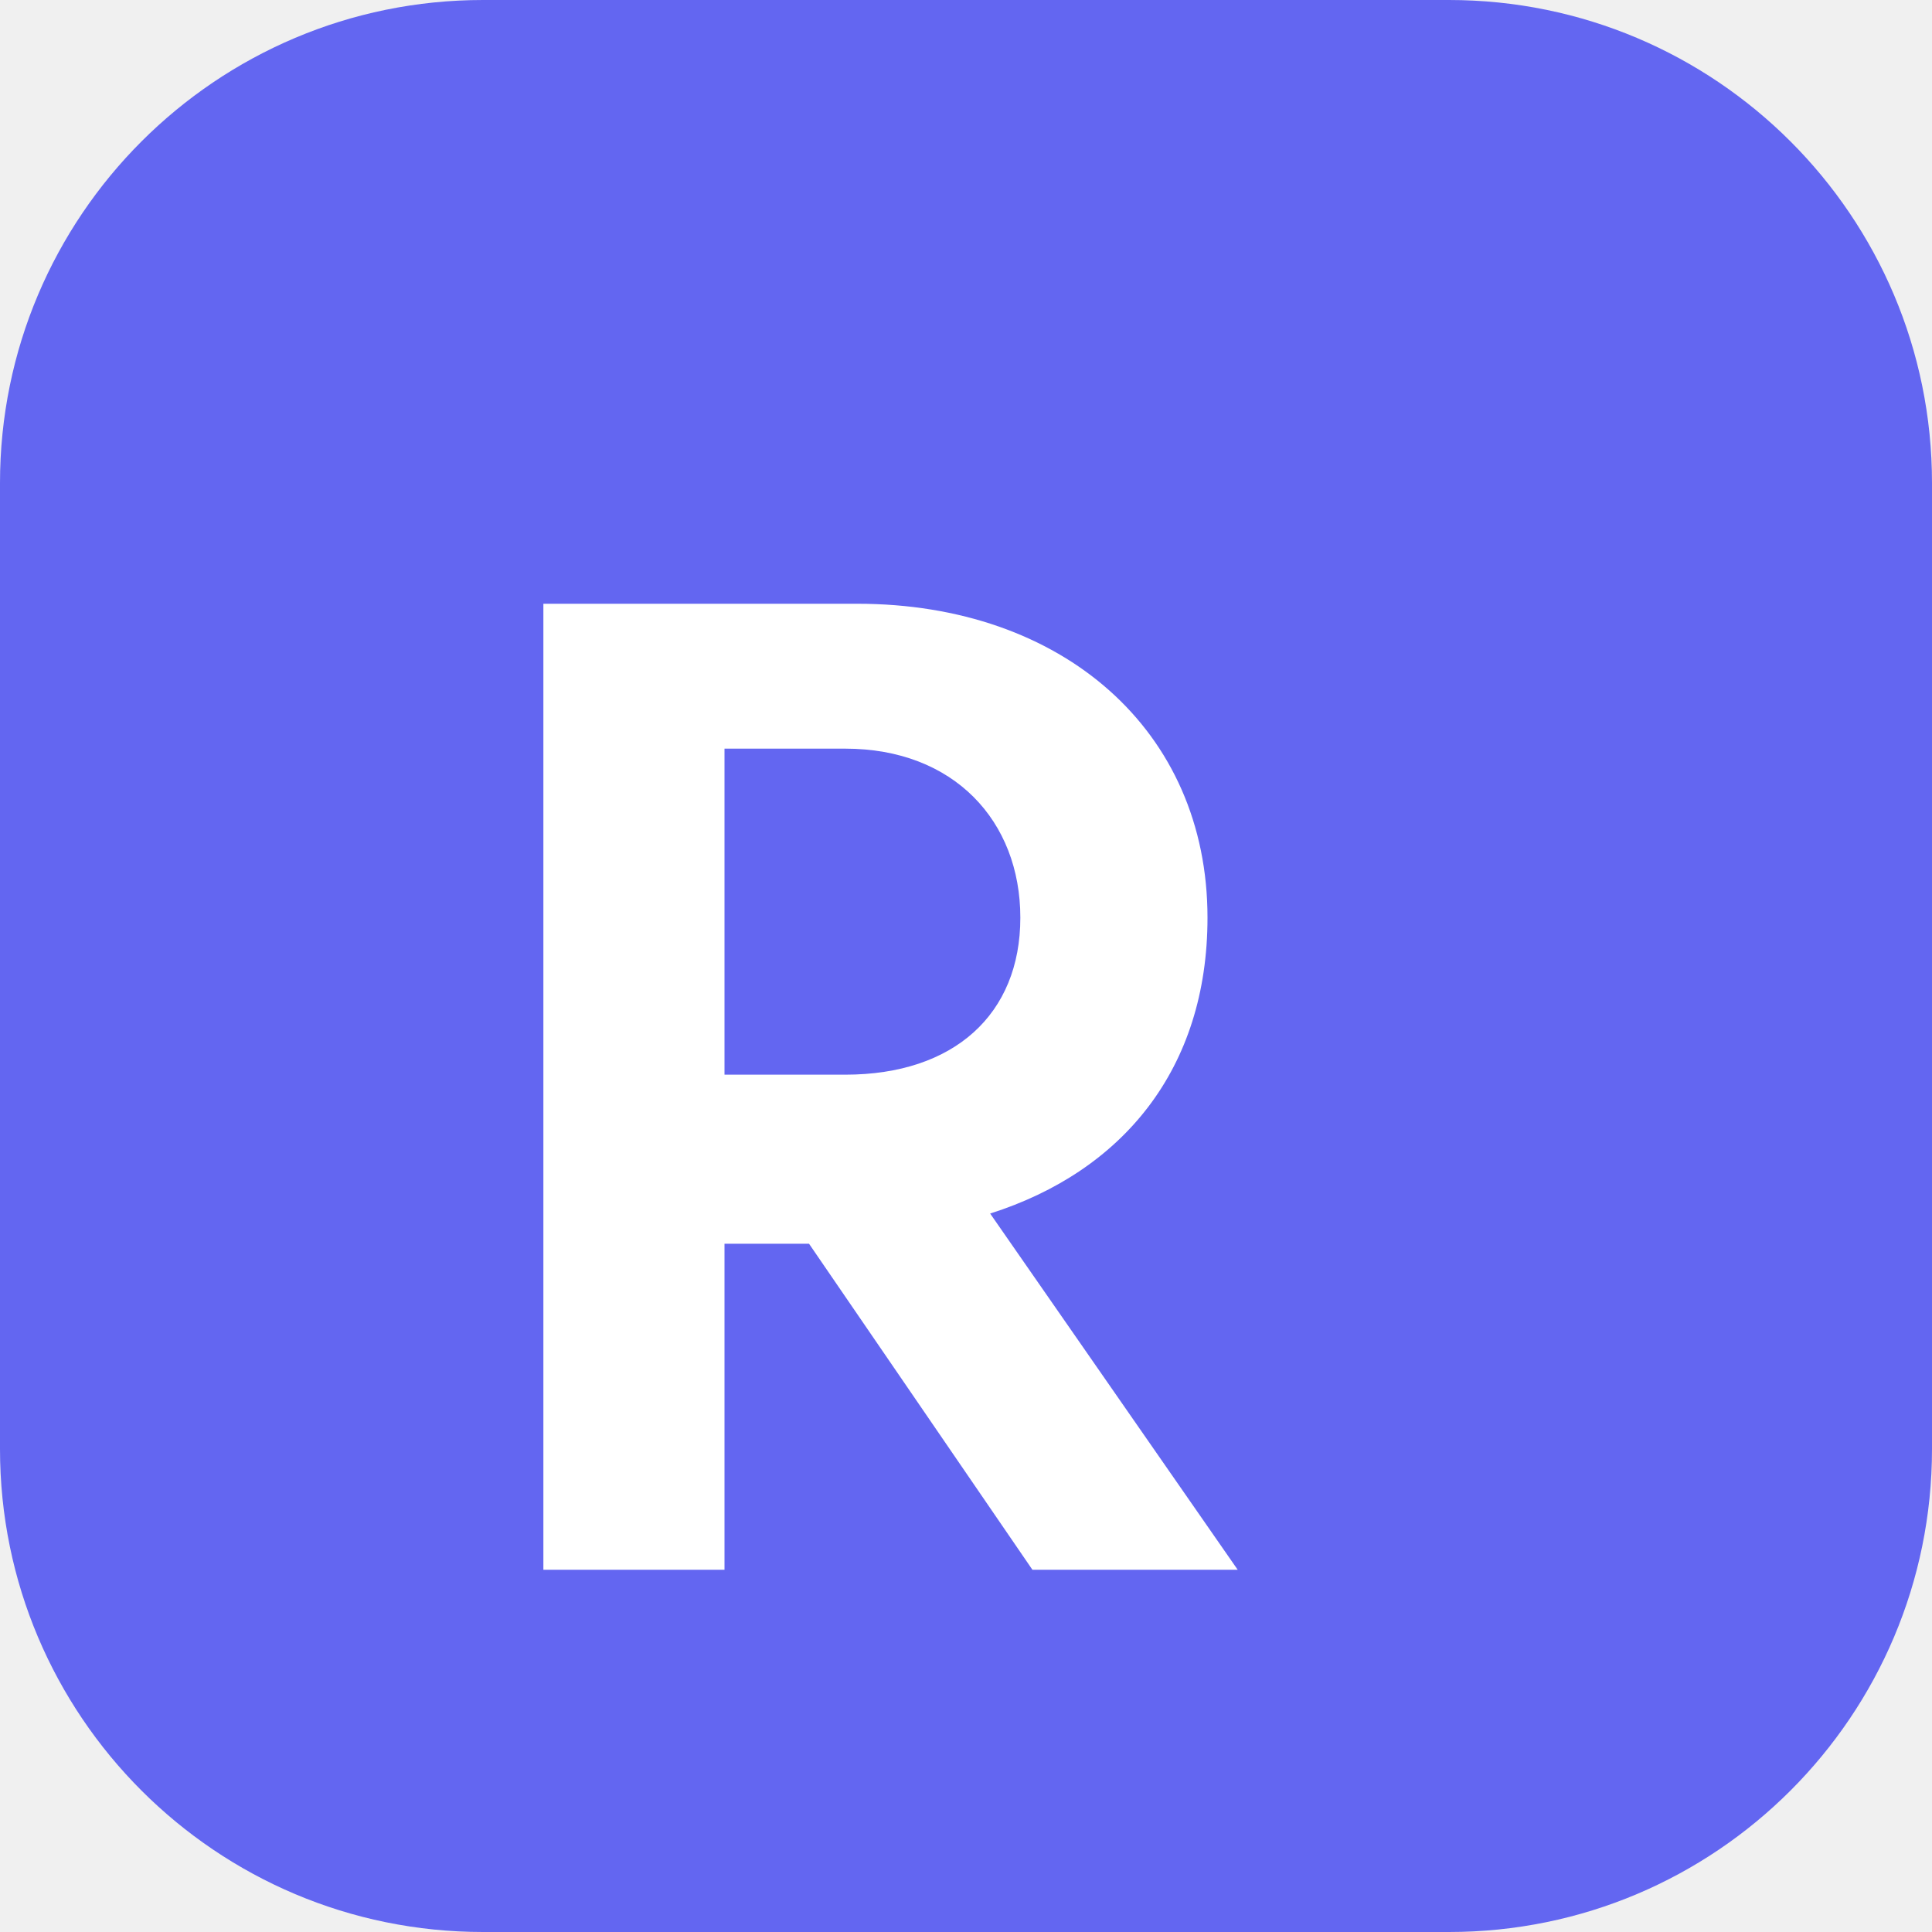
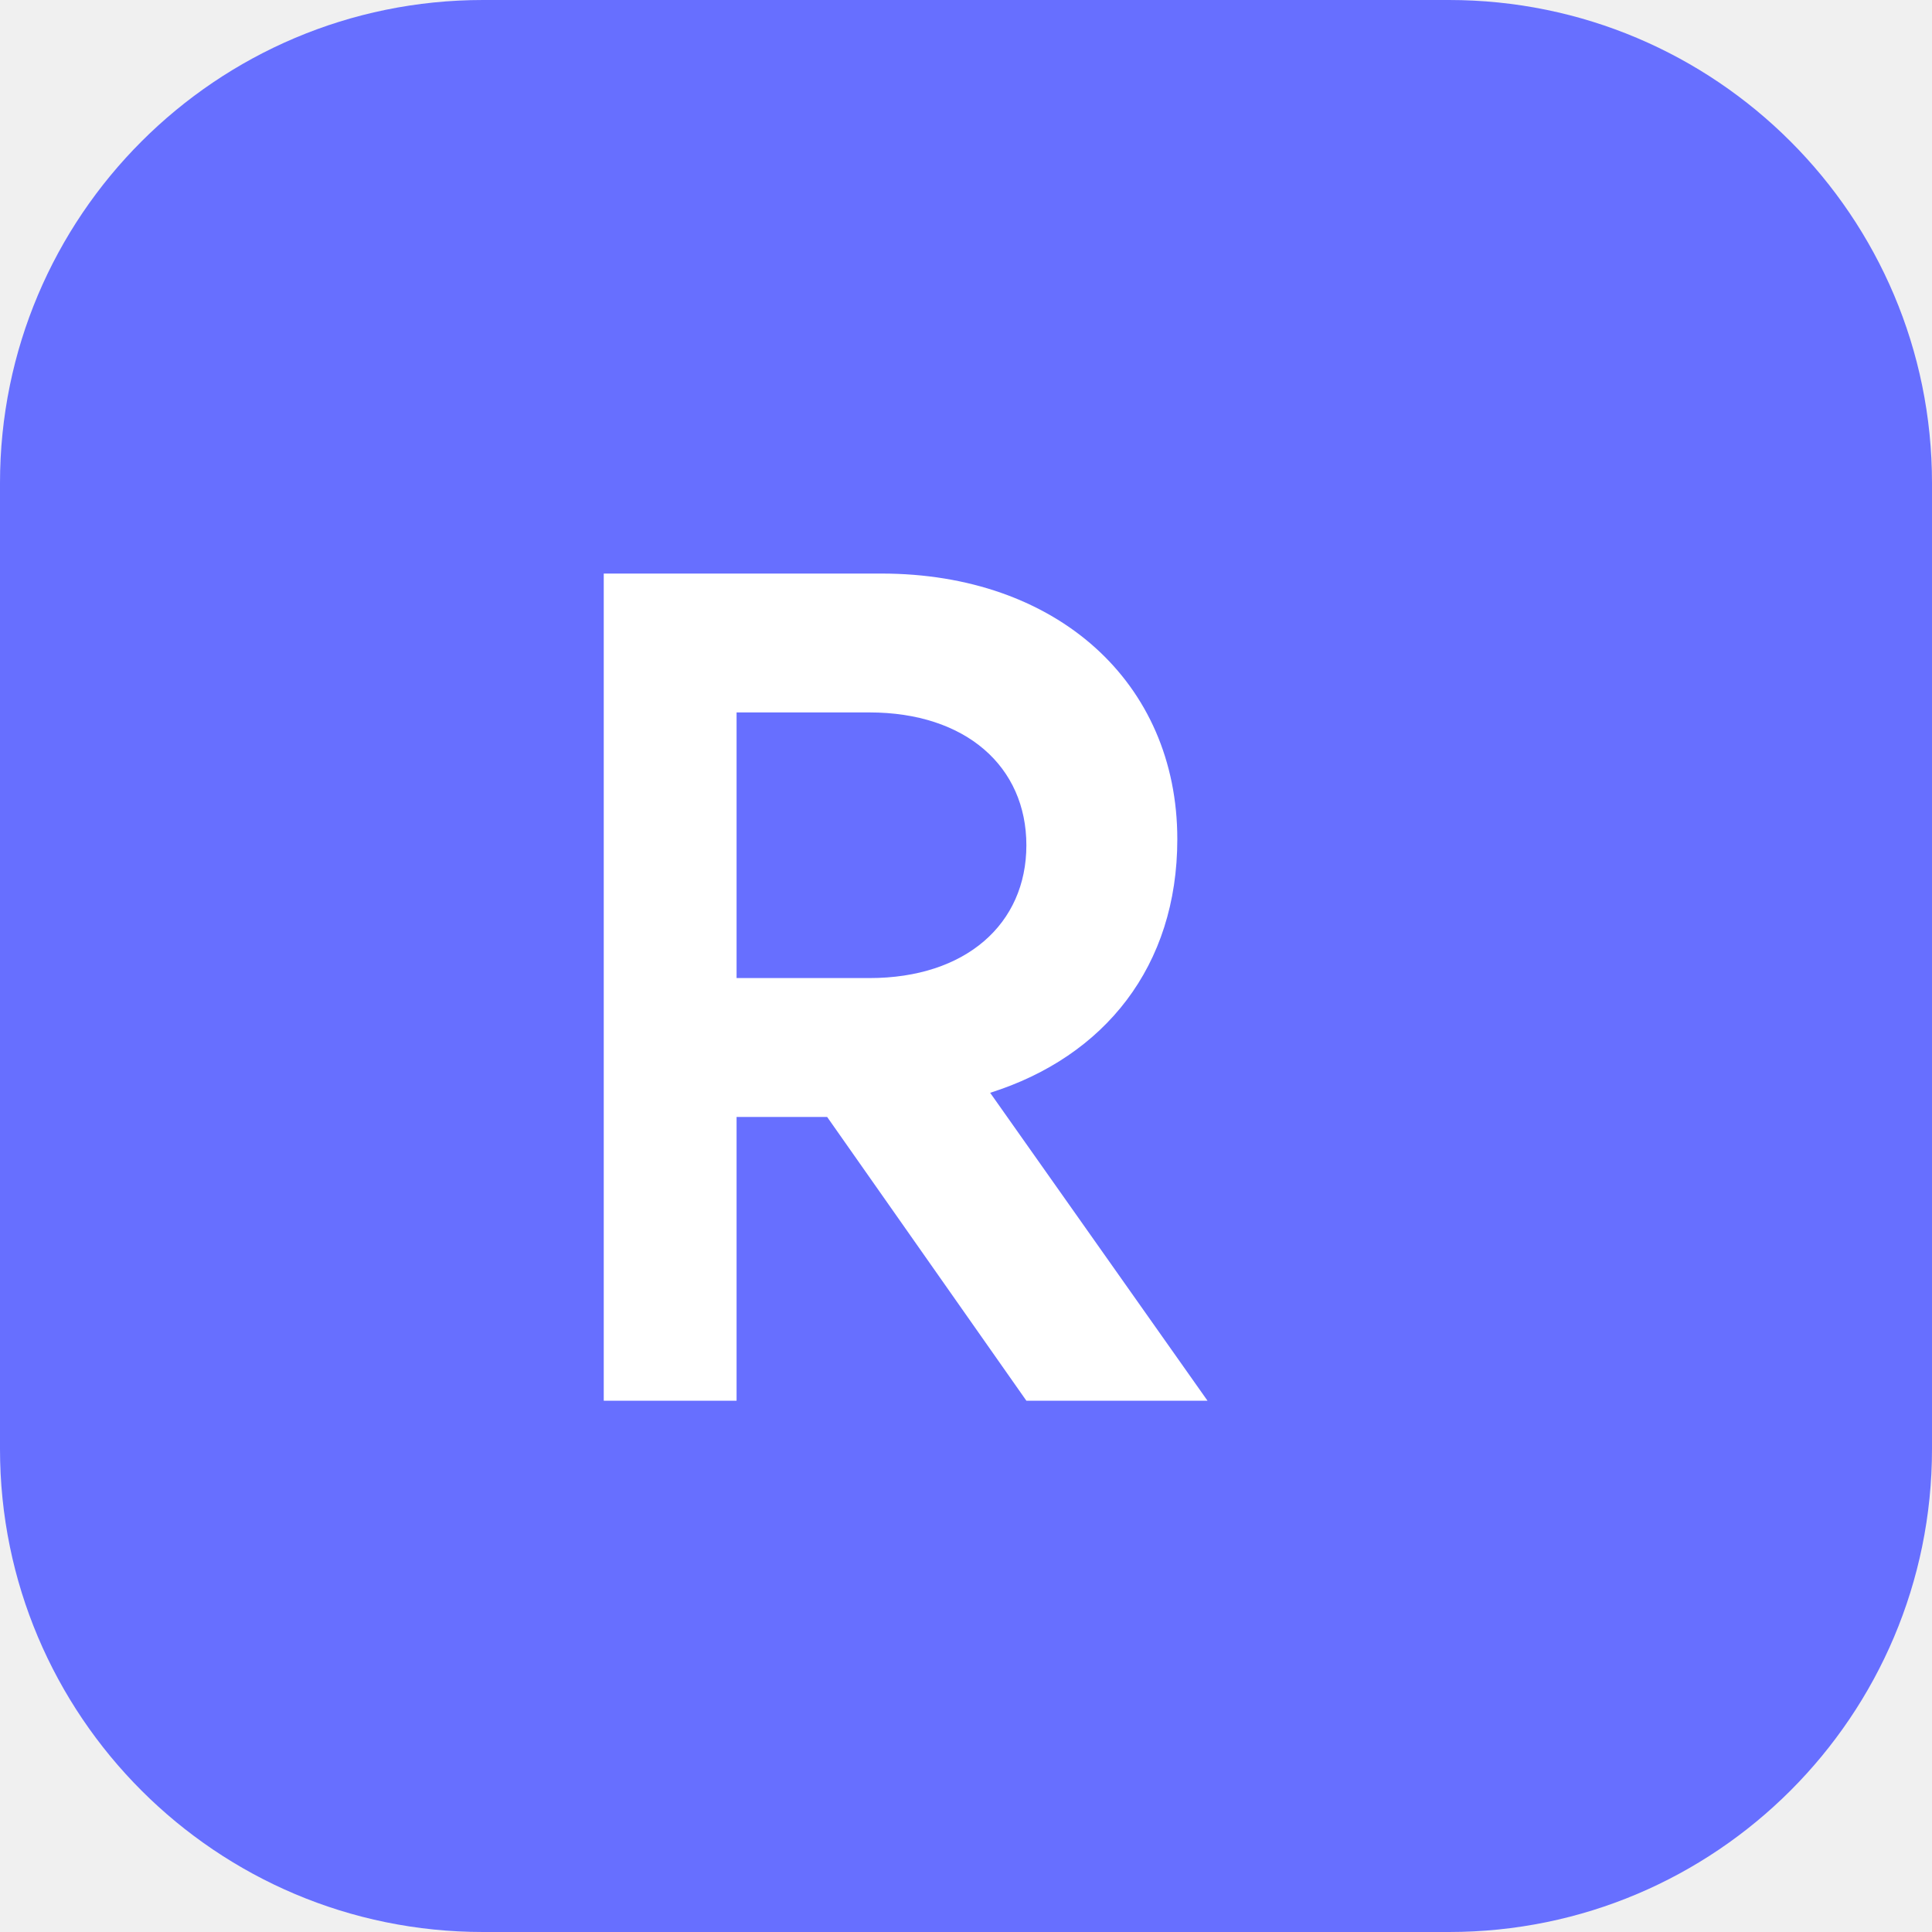
- <svg xmlns="http://www.w3.org/2000/svg" viewBox="0 0 32 32" fill="none">
-   <rect width="32" height="32" rx="8" fill="#6366F1" />
-   <path fill="#fff" d="M9 10h5.2c3.4 0 5.8 2.1 5.8 5.2 0 2.5-1.4 4.2-3.6 4.9l4.1 5.9h-3.4l-3.7-5.4H12v5.4H9V10zm5 7.8c1.8 0 2.9-1 2.9-2.6S15.8 12.4 14 12.4H12v5.4h2z" />
+ <svg xmlns="http://www.w3.org/2000/svg" viewBox="0 0 32 32" fill="none" role="img" aria-label="Privy">
+   <rect width="32" height="32" rx="8" fill="#676FFF" />
+   <path fill="#fff" d="M10 9.5h4.6c2.9 0 4.9 1.8 4.9 4.4 0 2.1-1.2 3.6-3.1 4.2l3.6 5.1h-3l-3.3-4.7H12.2v4.7H10V9.5zm4.4 6.7c1.6 0 2.6-.9 2.6-2.2s-1-2.2-2.6-2.2H12.2v4.4h2.2z" />
</svg>
